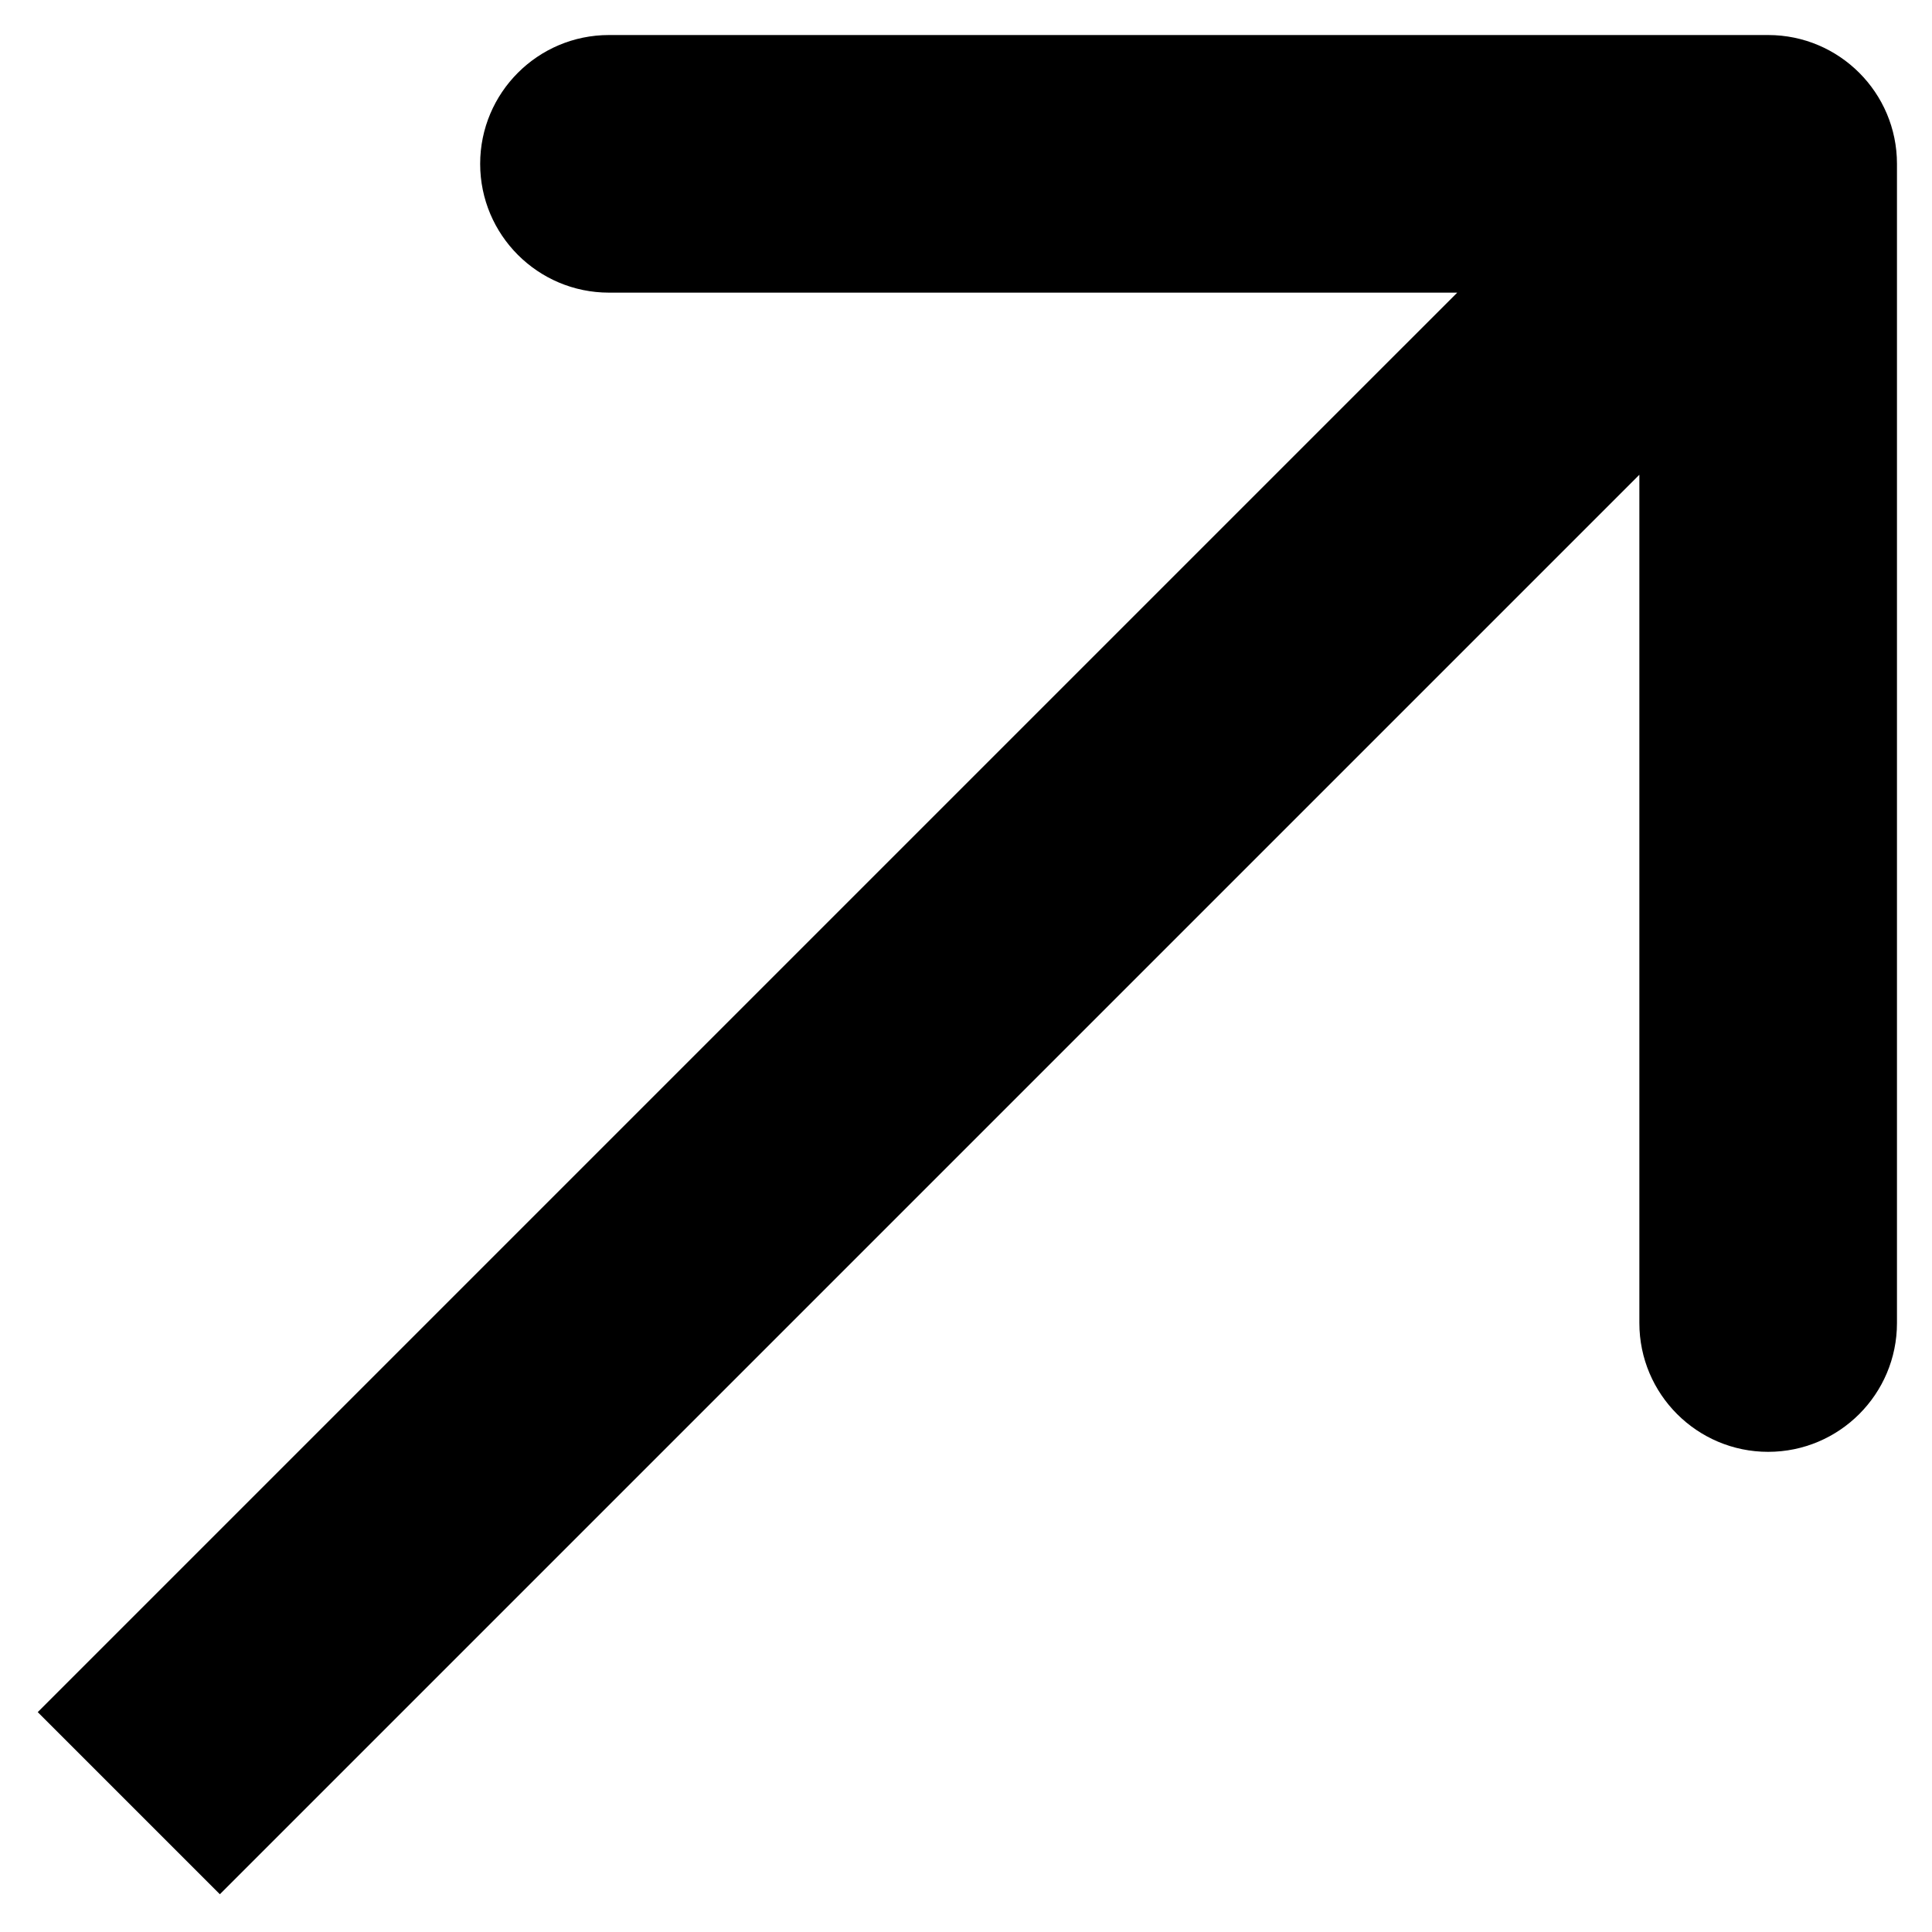
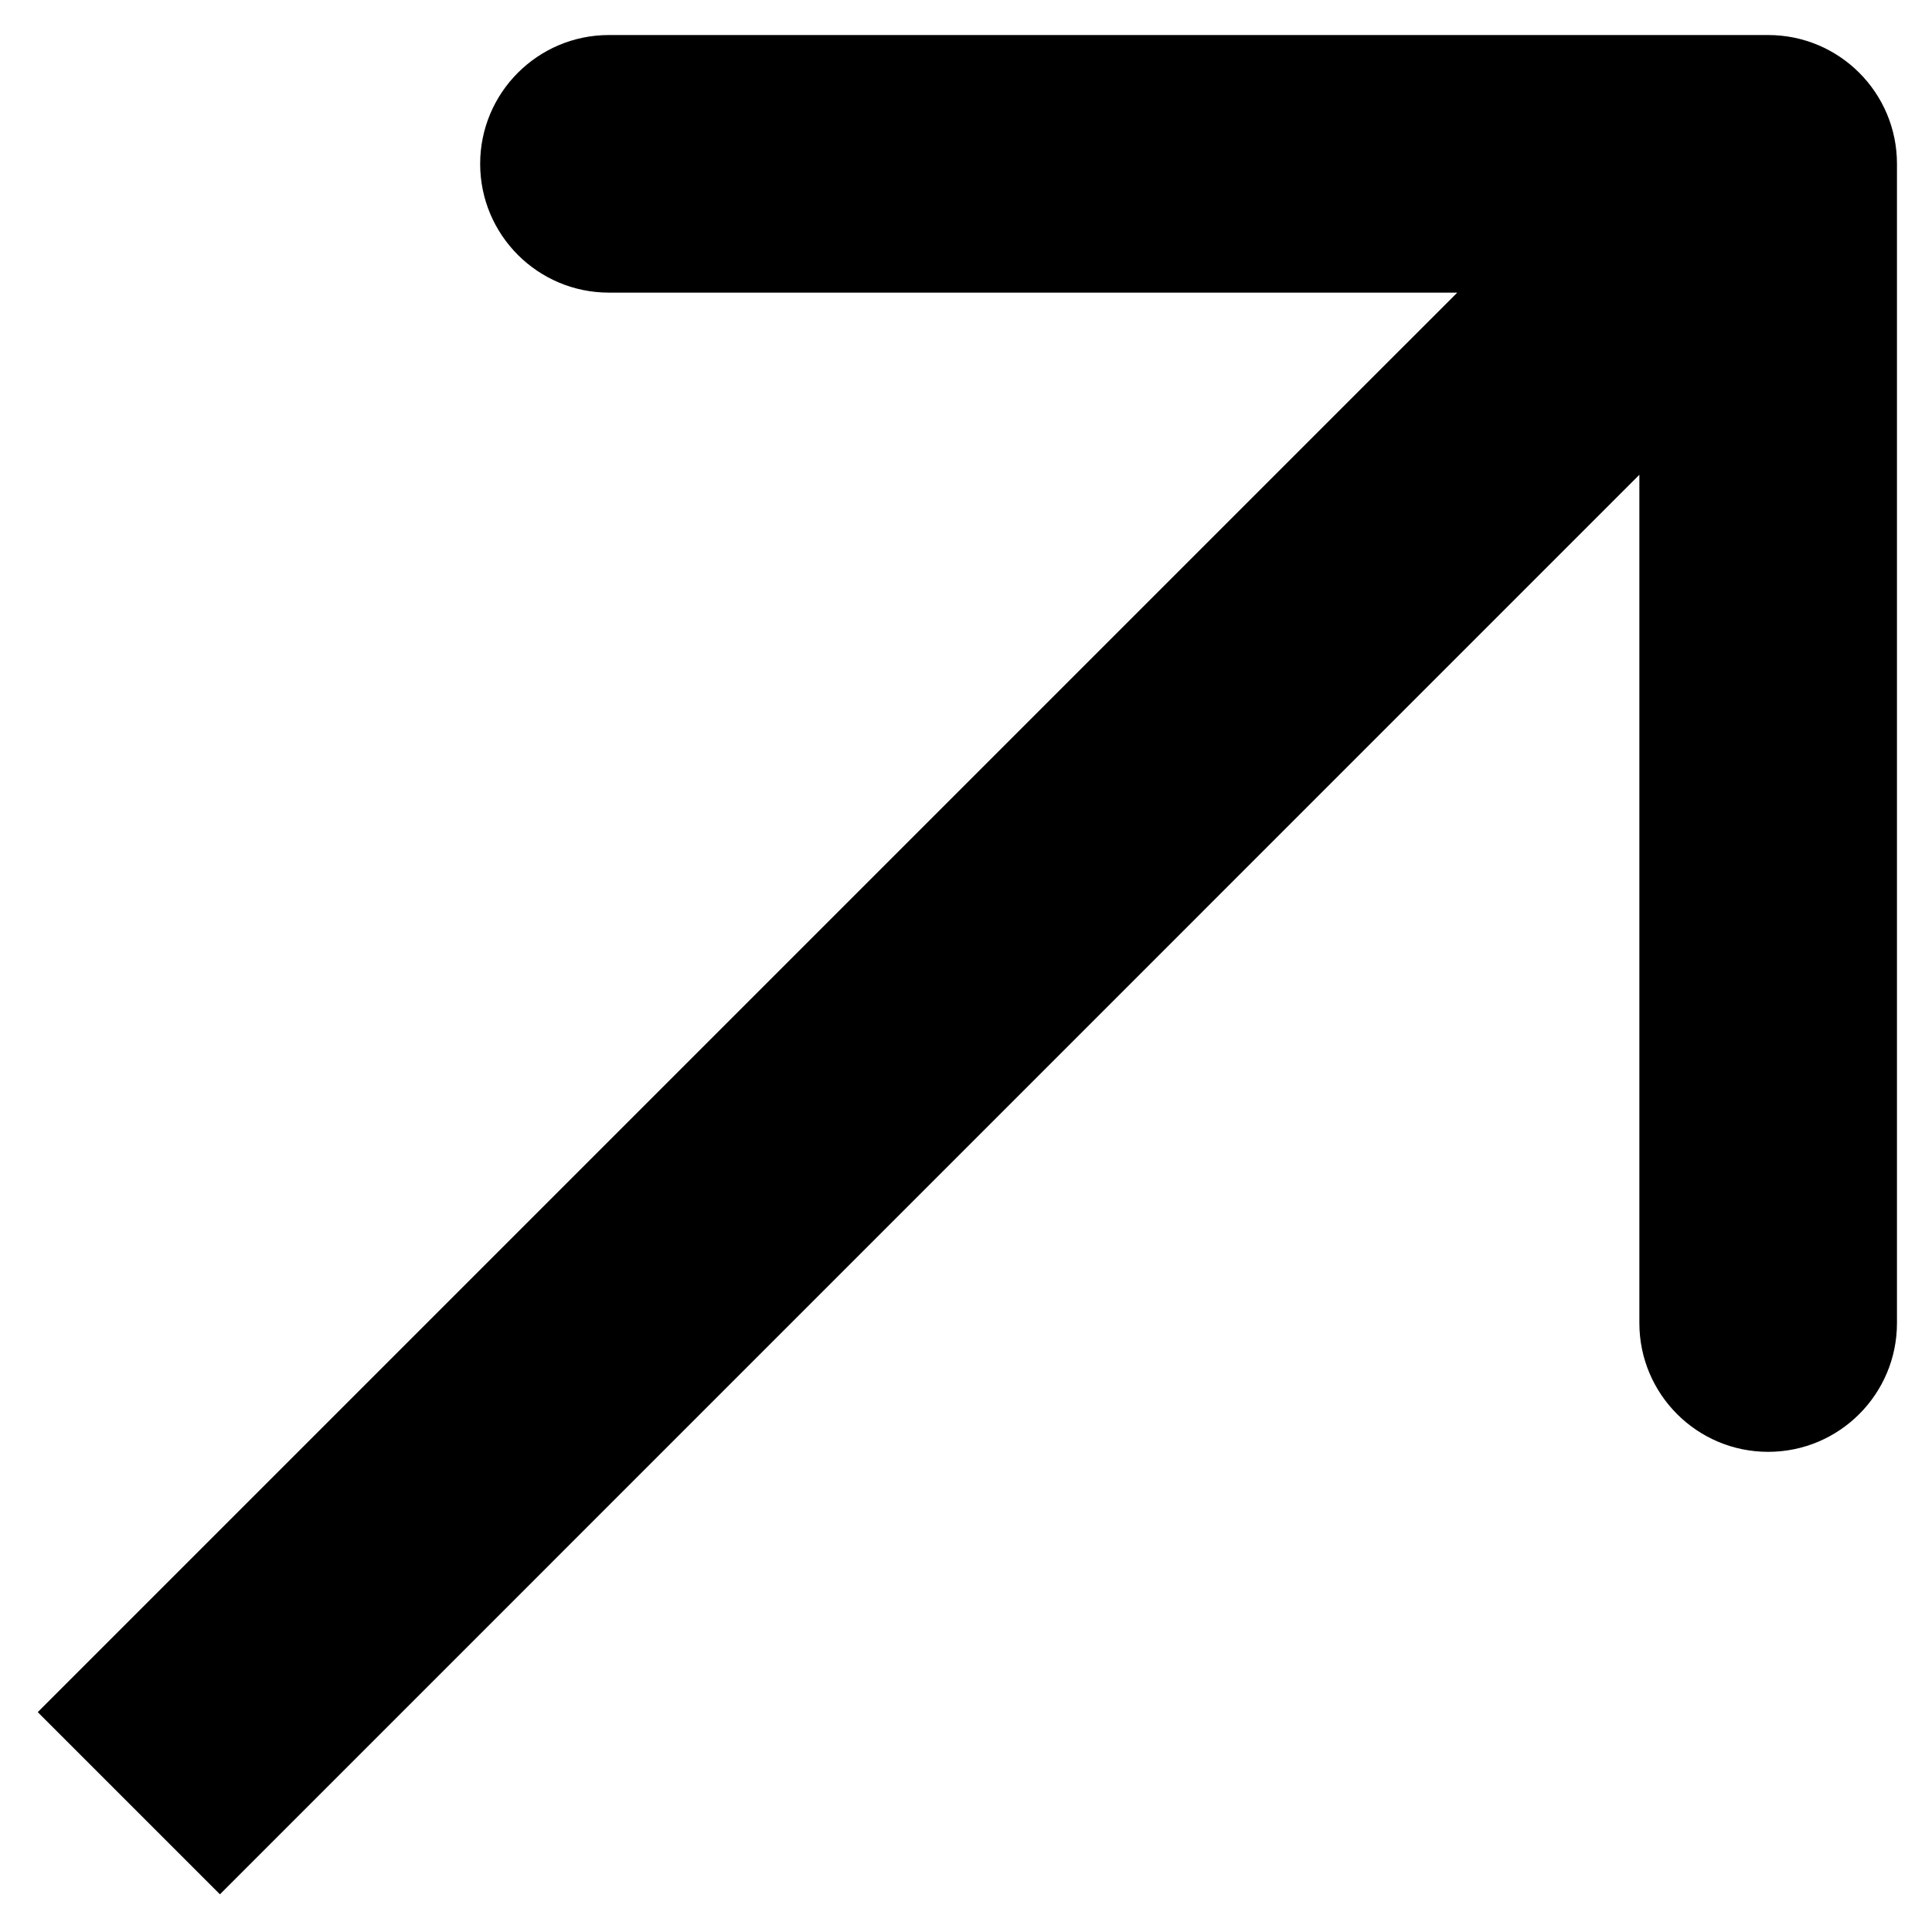
- <svg xmlns="http://www.w3.org/2000/svg" width="15" height="15" viewBox="0 0 15 15" fill="none">
-   <path d="M14.728 1.272C14.728 0.72 14.28 0.272 13.728 0.272L4.728 0.272C4.176 0.272 3.728 0.72 3.728 1.272C3.728 1.824 4.176 2.272 4.728 2.272L12.728 2.272L12.728 10.272C12.728 10.824 13.176 11.272 13.728 11.272C14.28 11.272 14.728 10.824 14.728 10.272L14.728 1.272ZM1.707 14.707L14.435 1.979L13.021 0.565L0.293 13.293L1.707 14.707Z" fill="black" />
+ <svg xmlns="http://www.w3.org/2000/svg" width="15" height="15" fill="none">
+   <path d="M14.728 1.272a1 1 0 00-1-1h-9a1 1 0 000 2h8v8a1 1 0 102 0v-9zM1.708 14.707L14.434 1.98 13.021.565.293 13.293l1.414 1.414z" fill="#000" />
</svg>
